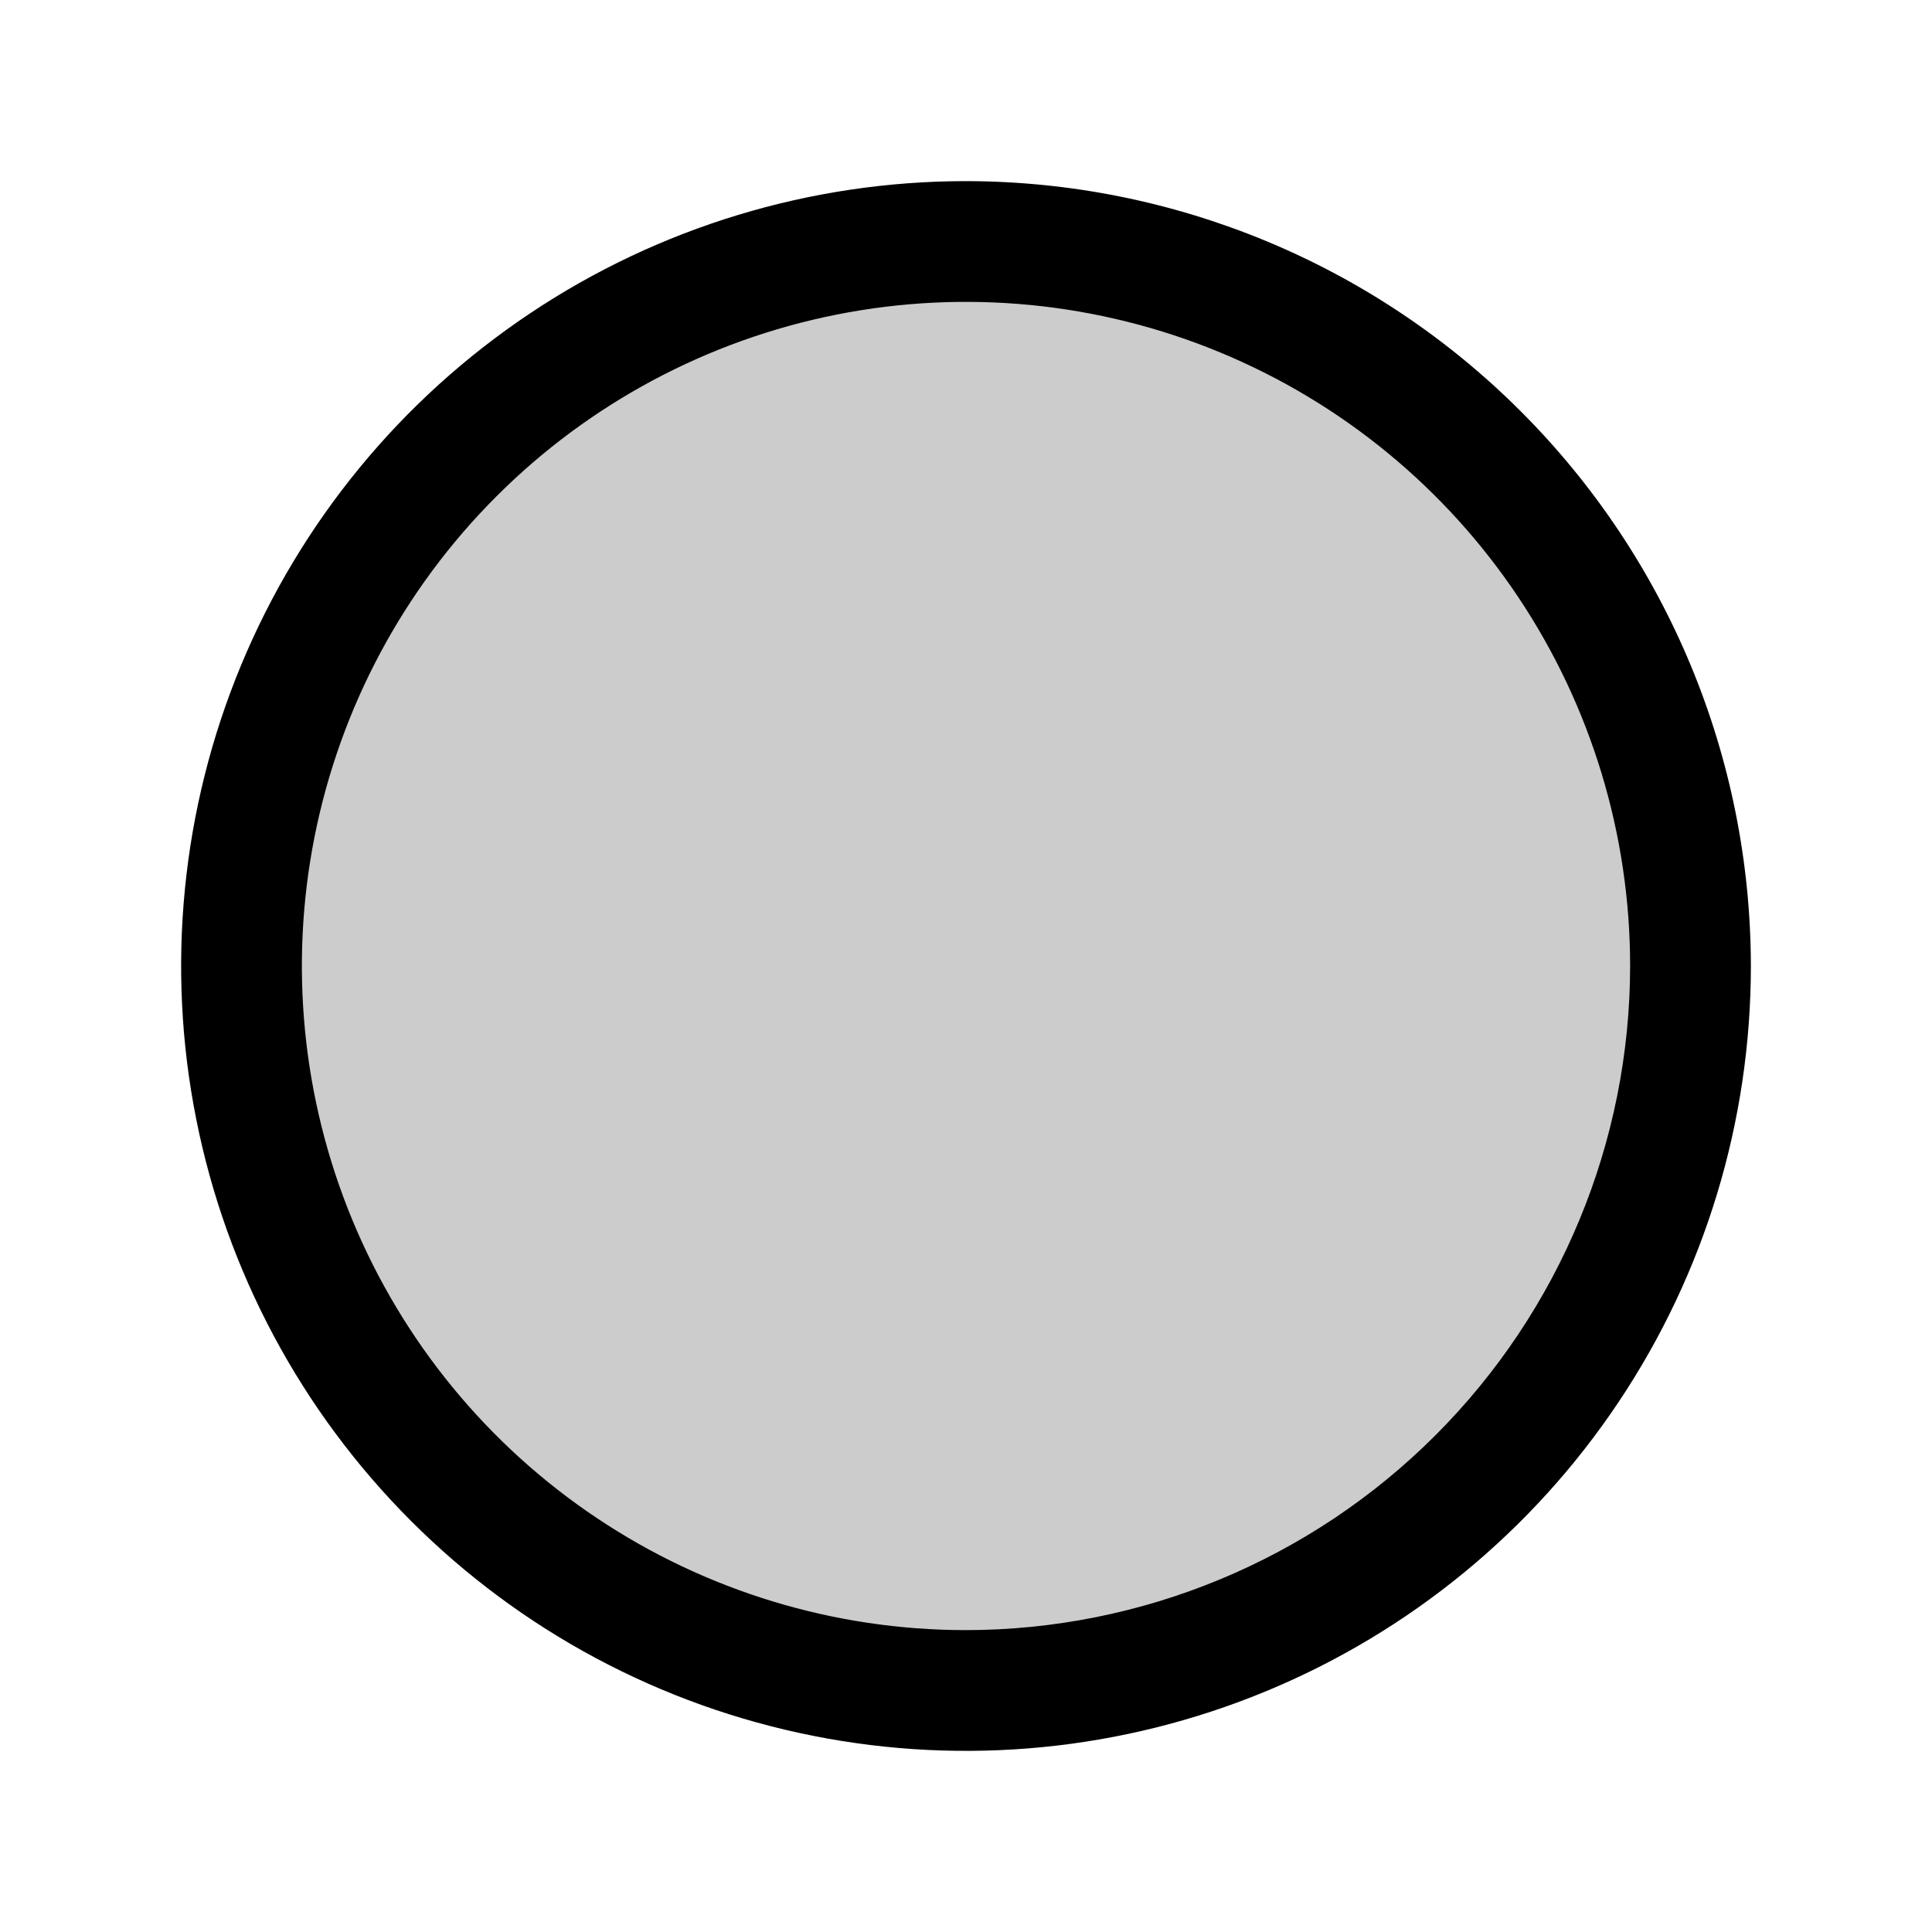
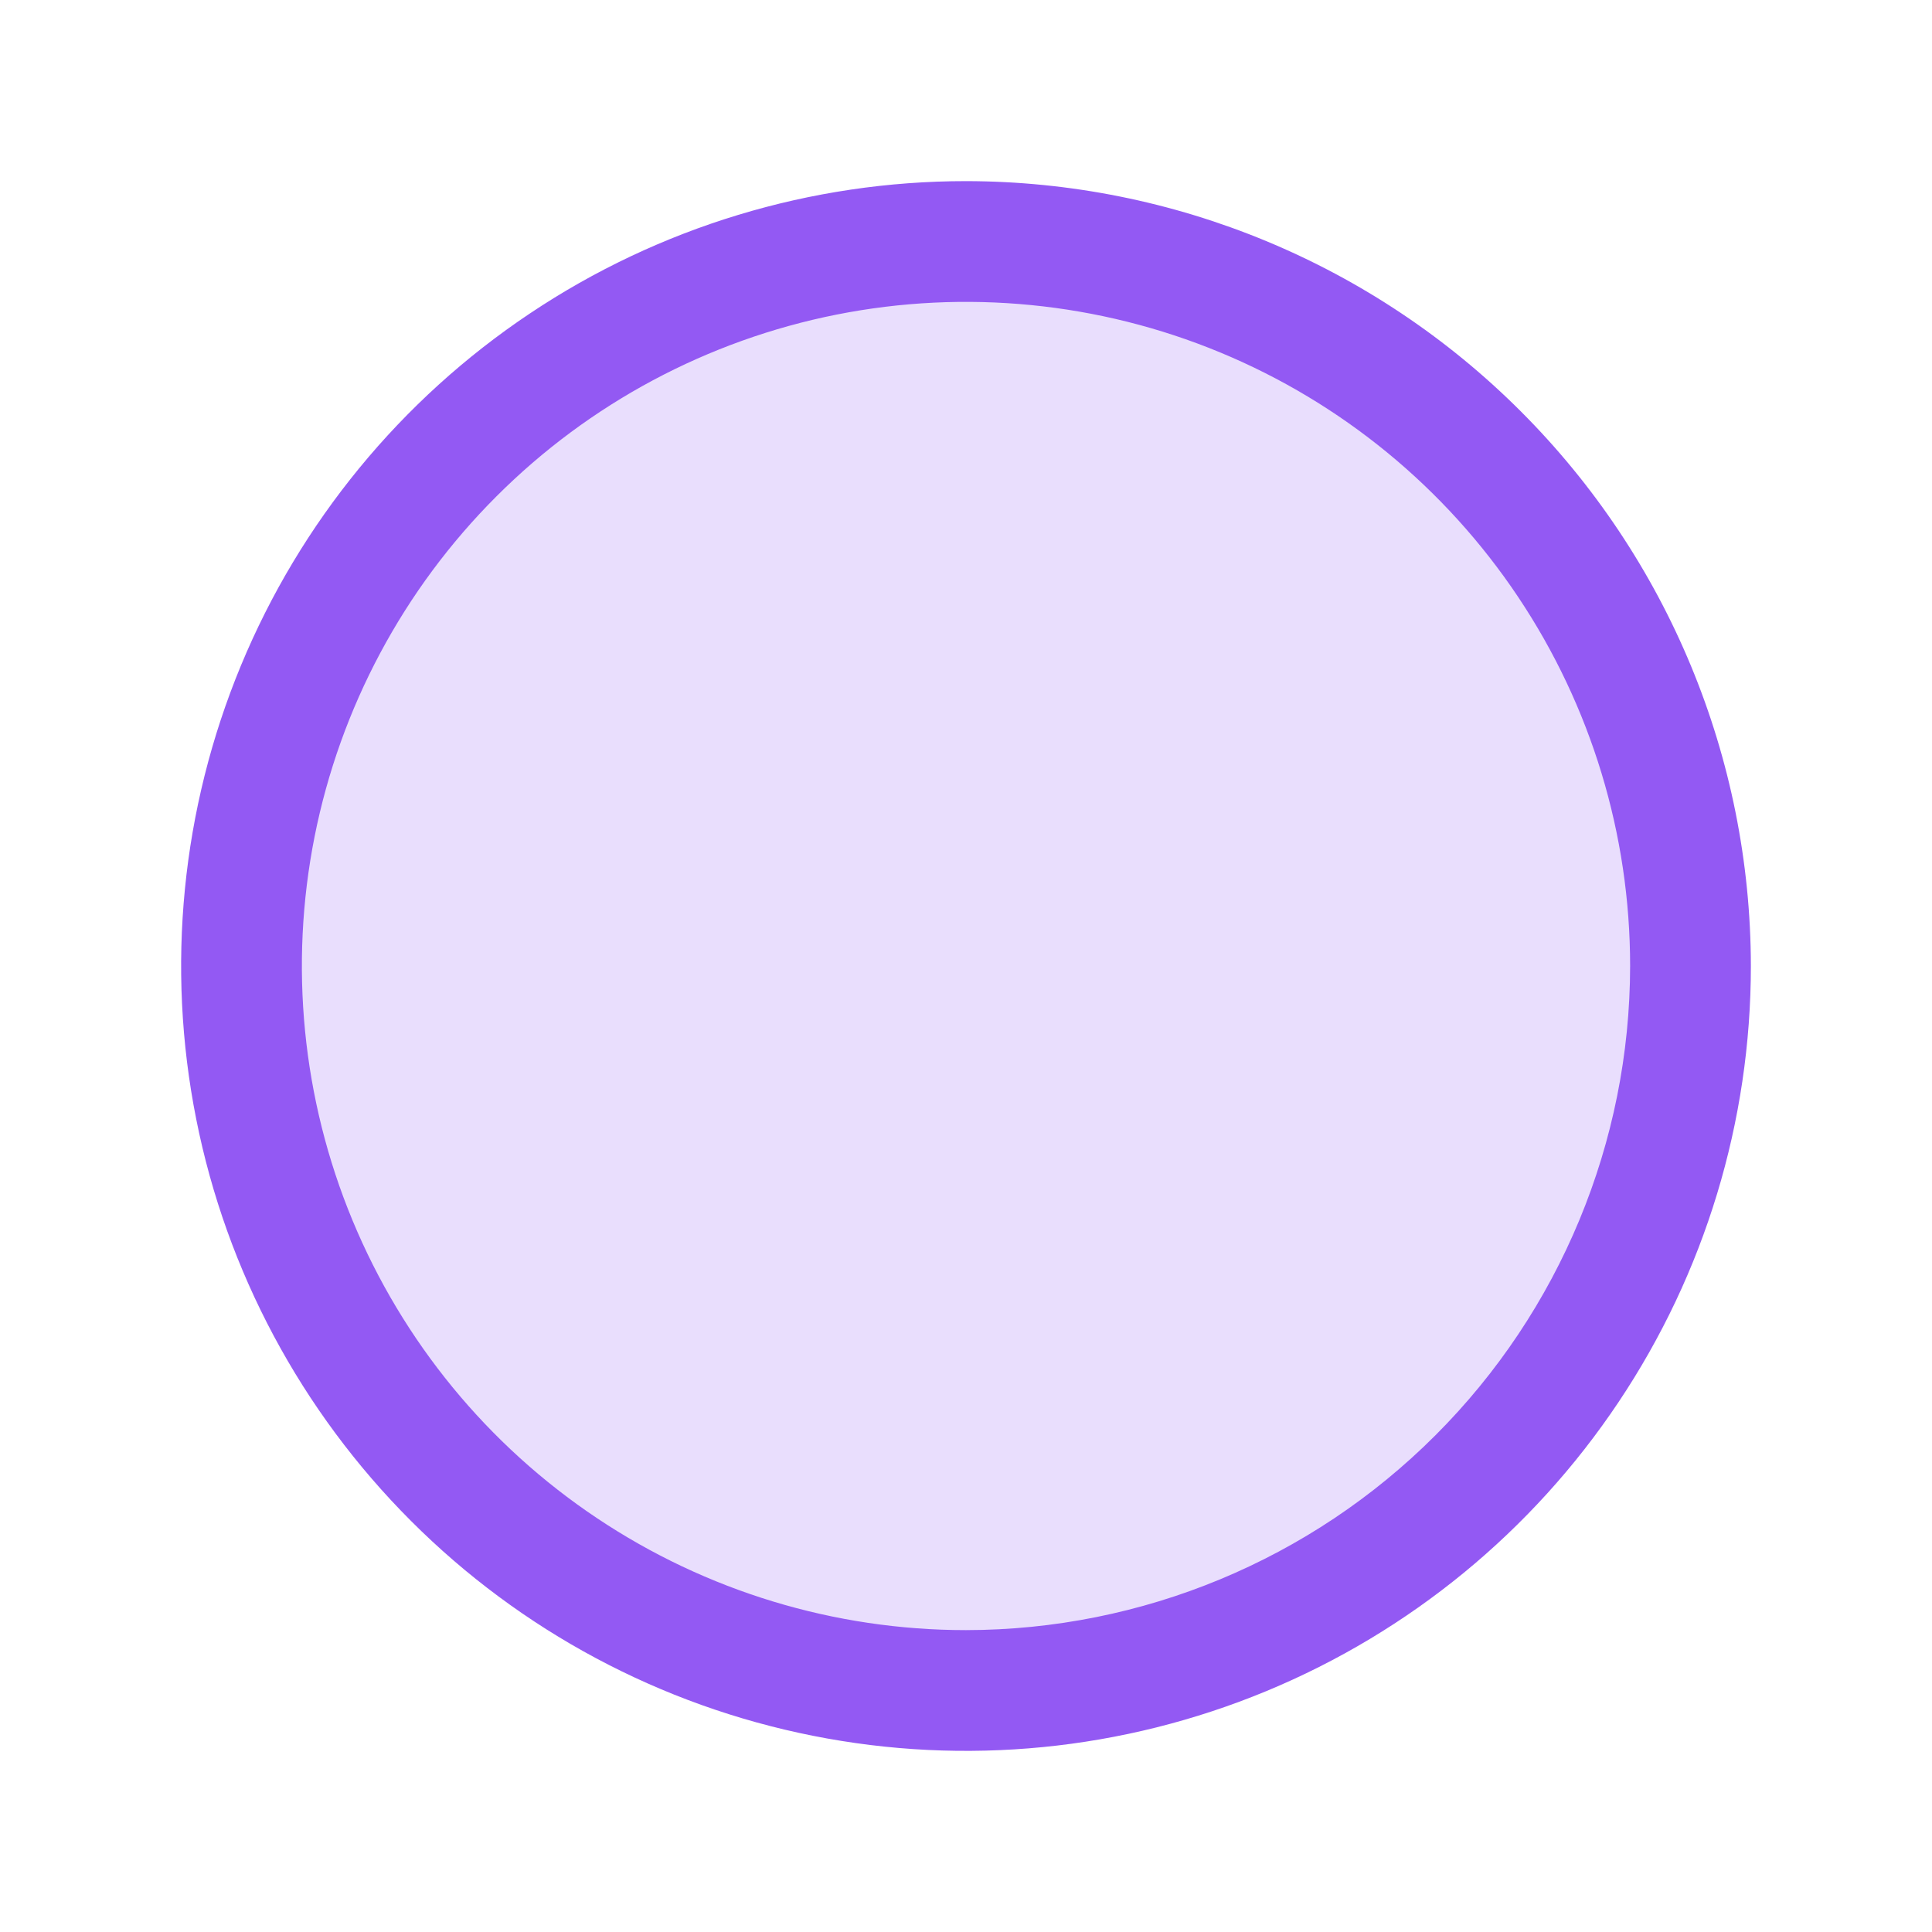
<svg xmlns="http://www.w3.org/2000/svg" width="32" height="32" viewBox="0 0 32 32" fill="none">
-   <path opacity="0.2" d="M28 16C28 18.373 27.296 20.694 25.978 22.667C24.659 24.64 22.785 26.178 20.592 27.087C18.399 27.995 15.987 28.232 13.659 27.769C11.331 27.306 9.193 26.163 7.515 24.485C5.836 22.807 4.694 20.669 4.231 18.341C3.768 16.013 4.005 13.601 4.913 11.408C5.822 9.215 7.36 7.341 9.333 6.022C11.307 4.704 13.627 4 16 4C19.183 4 22.235 5.264 24.485 7.515C26.736 9.765 28 12.817 28 16Z" fill="black" />
-   <path d="M16 3C13.429 3 10.915 3.762 8.778 5.191C6.64 6.619 4.974 8.65 3.99 11.025C3.006 13.401 2.748 16.014 3.25 18.536C3.751 21.058 4.99 23.374 6.808 25.192C8.626 27.011 10.942 28.249 13.464 28.75C15.986 29.252 18.599 28.994 20.975 28.01C23.35 27.026 25.381 25.36 26.809 23.222C28.238 21.085 29 18.571 29 16C28.996 12.553 27.626 9.249 25.188 6.812C22.751 4.374 19.447 3.004 16 3ZM16 27C13.824 27 11.698 26.355 9.889 25.146C8.08 23.938 6.67 22.22 5.837 20.209C5.005 18.2 4.787 15.988 5.211 13.854C5.636 11.72 6.683 9.76 8.222 8.222C9.76 6.683 11.72 5.636 13.854 5.211C15.988 4.787 18.2 5.005 20.209 5.837C22.22 6.67 23.938 8.08 25.146 9.889C26.355 11.698 27 13.824 27 16C26.997 18.916 25.837 21.712 23.774 23.774C21.712 25.837 18.916 26.997 16 27Z" fill="black" />
+   <path opacity="0.2" d="M28 16C28 18.373 27.296 20.694 25.978 22.667C24.659 24.64 22.785 26.178 20.592 27.087C18.399 27.995 15.987 28.232 13.659 27.769C11.331 27.306 9.193 26.163 7.515 24.485C5.836 22.807 4.694 20.669 4.231 18.341C3.768 16.013 4.005 13.601 4.913 11.408C5.822 9.215 7.36 7.341 9.333 6.022C11.307 4.704 13.627 4 16 4C19.183 4 22.235 5.264 24.485 7.515C26.736 9.765 28 12.817 28 16Z" fill="#9359f3" />
+   <path d="M16 3C13.429 3 10.915 3.762 8.778 5.191C6.64 6.619 4.974 8.65 3.99 11.025C3.006 13.401 2.748 16.014 3.25 18.536C3.751 21.058 4.99 23.374 6.808 25.192C8.626 27.011 10.942 28.249 13.464 28.75C15.986 29.252 18.599 28.994 20.975 28.01C23.35 27.026 25.381 25.36 26.809 23.222C28.238 21.085 29 18.571 29 16C28.996 12.553 27.626 9.249 25.188 6.812C22.751 4.374 19.447 3.004 16 3ZM16 27C13.824 27 11.698 26.355 9.889 25.146C8.08 23.938 6.67 22.22 5.837 20.209C5.005 18.2 4.787 15.988 5.211 13.854C5.636 11.72 6.683 9.76 8.222 8.222C9.76 6.683 11.72 5.636 13.854 5.211C15.988 4.787 18.2 5.005 20.209 5.837C22.22 6.67 23.938 8.08 25.146 9.889C26.355 11.698 27 13.824 27 16C26.997 18.916 25.837 21.712 23.774 23.774C21.712 25.837 18.916 26.997 16 27Z" fill="#9359f3" />
</svg>
